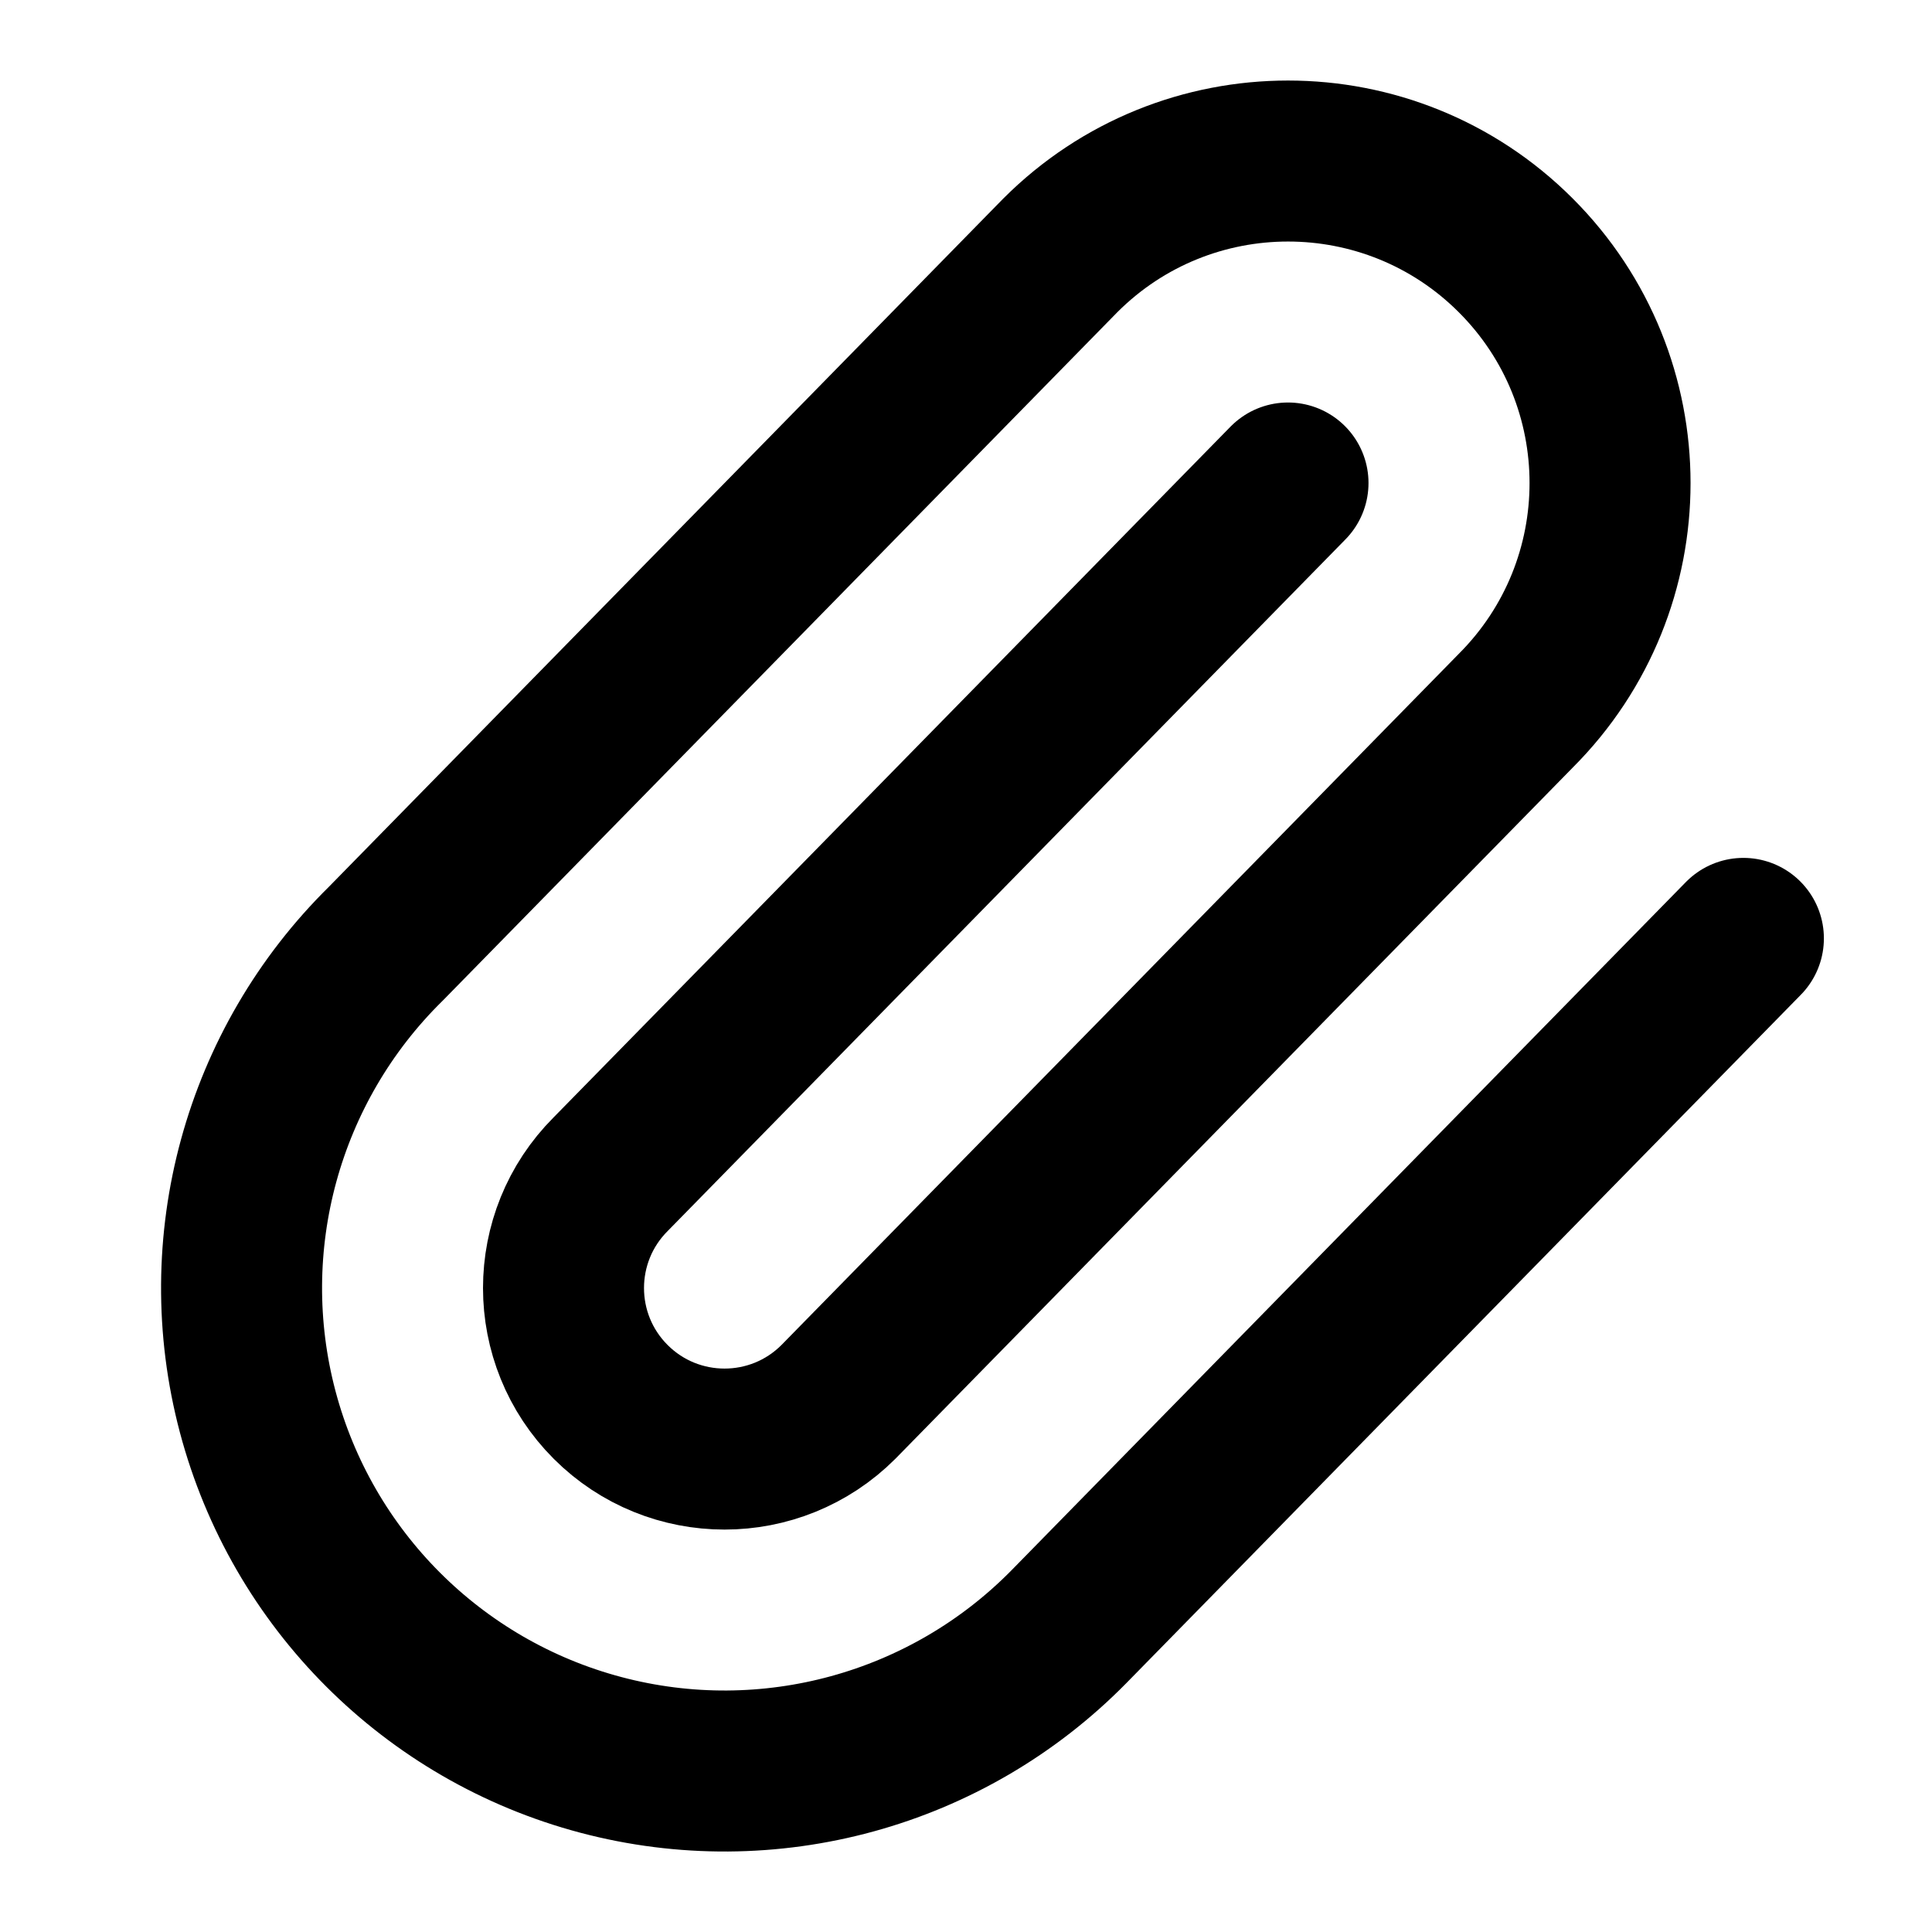
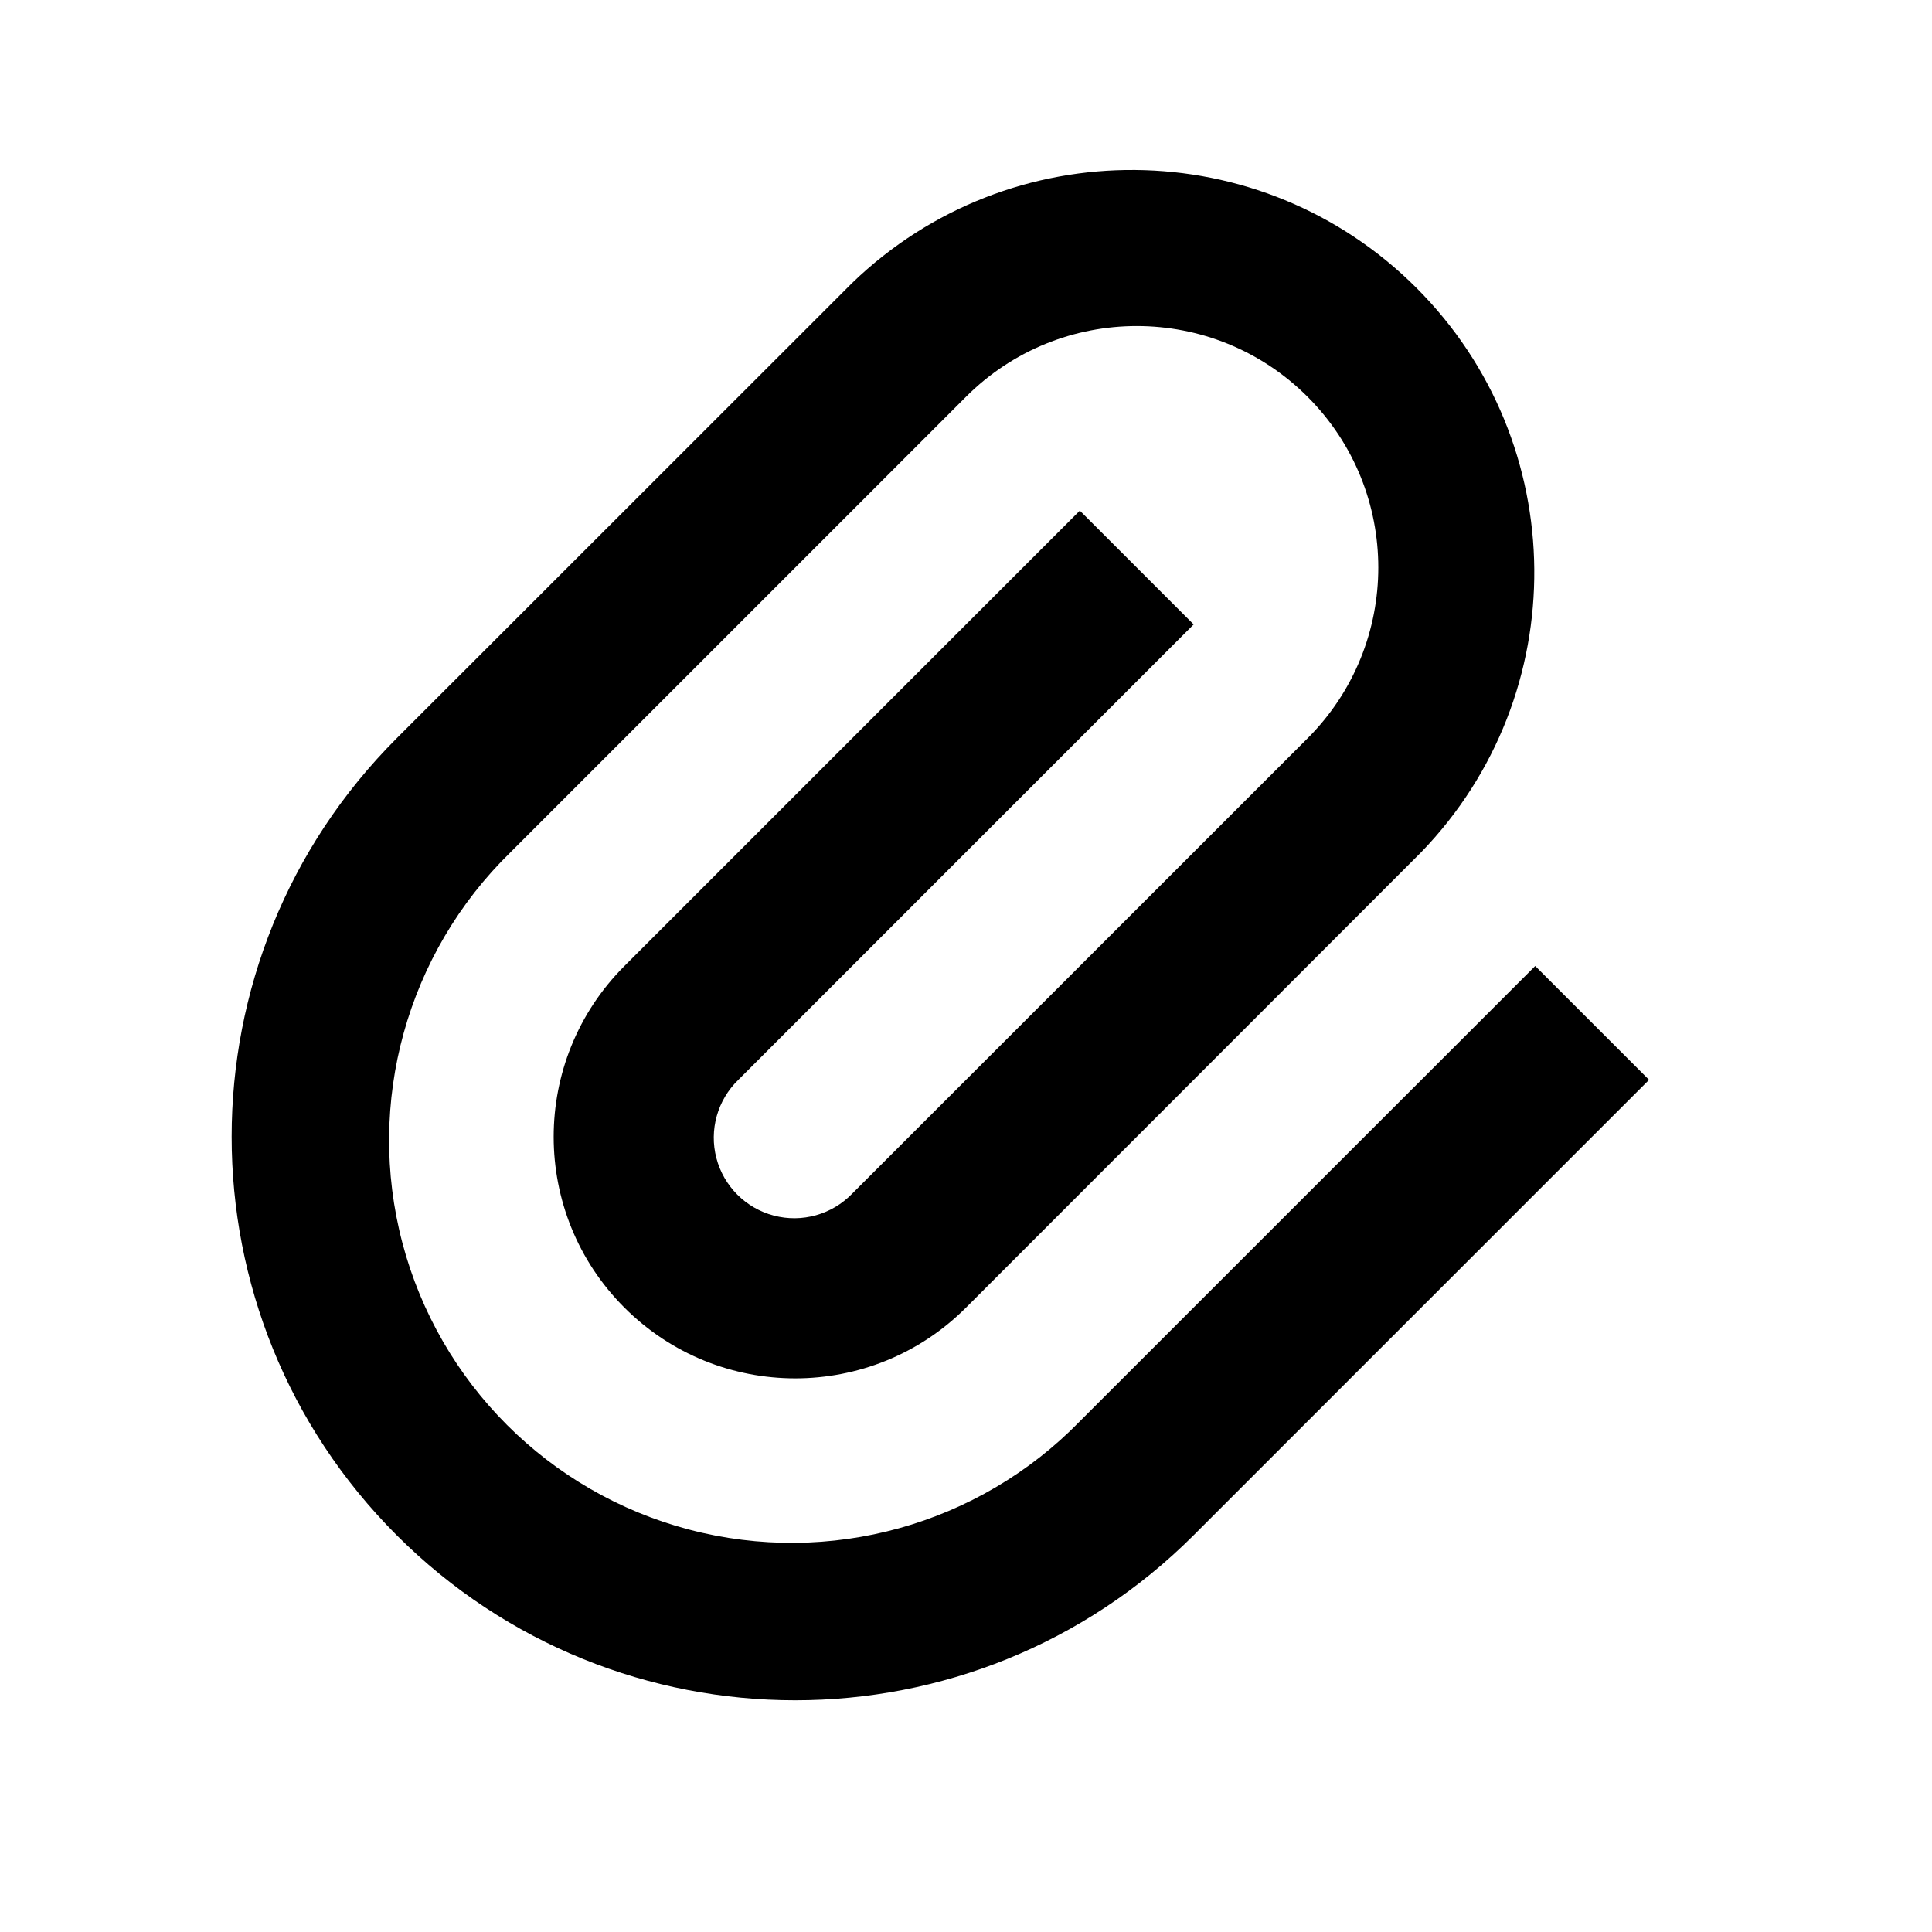
- <svg xmlns="http://www.w3.org/2000/svg" width="24" height="24" viewBox="0 0 24 24" fill="none" stroke="#000000" stroke-width="2" stroke-linecap="round" stroke-linejoin="round" class="lucide lucide-paperclip-icon lucide-paperclip">
-   <path d="m16 6-8.414 8.586a2 2 0 0 0 2.829 2.829l8.414-8.586a4 4 0 1 0-5.657-5.657l-8.379 8.551a6 6 0 1 0 8.485 8.485l8.379-8.551" />
+ <svg xmlns="http://www.w3.org/2000/svg" viewBox="0 0 24 24" width="256" height="256">
+   <path fill="none" d="M0 0h24v24H0z" />
+   <path d="M14.828 7.757l-5.656 5.657a1 1 0 1 0 1.414 1.414l5.657-5.656A3 3 0 1 0 12 4.929l-5.657 5.657a5 5 0 1 0 7.071 7.07L19.071 12l1.414 1.414-5.657 5.657a7 7 0 1 1-9.9-9.9l5.658-5.656a5 5 0 0 1 7.07 7.07L12 16.244A3 3 0 1 1 7.757 12l5.657-5.657 1.414 1.414z" fill="#000" />
</svg>
